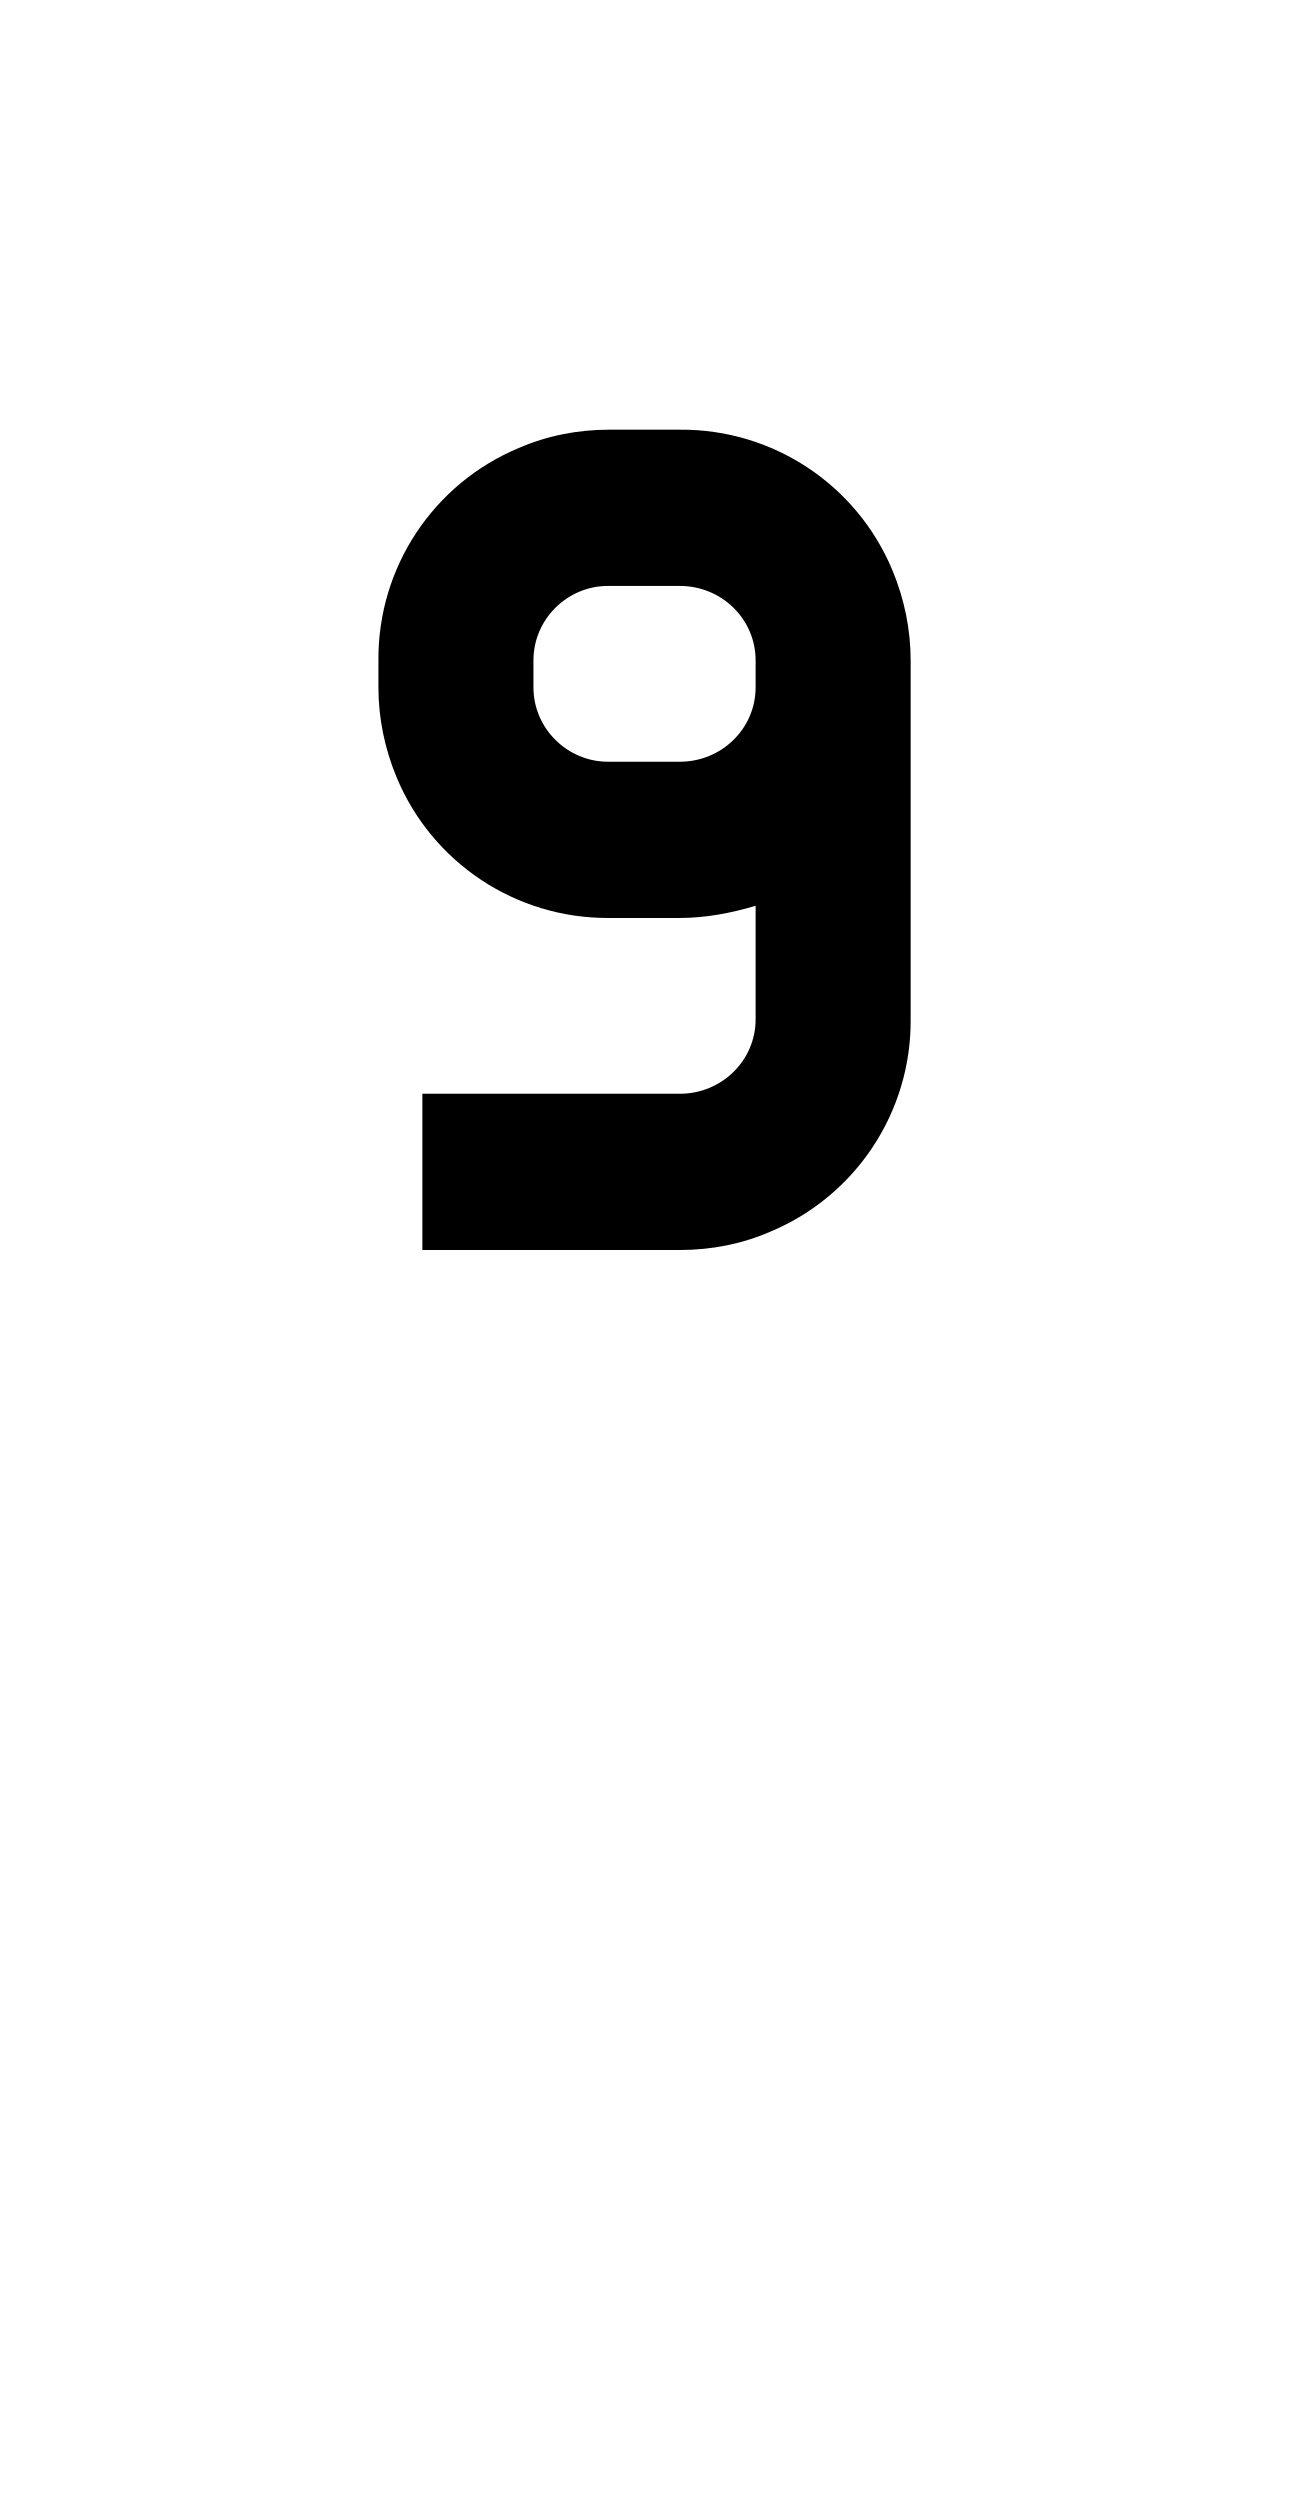
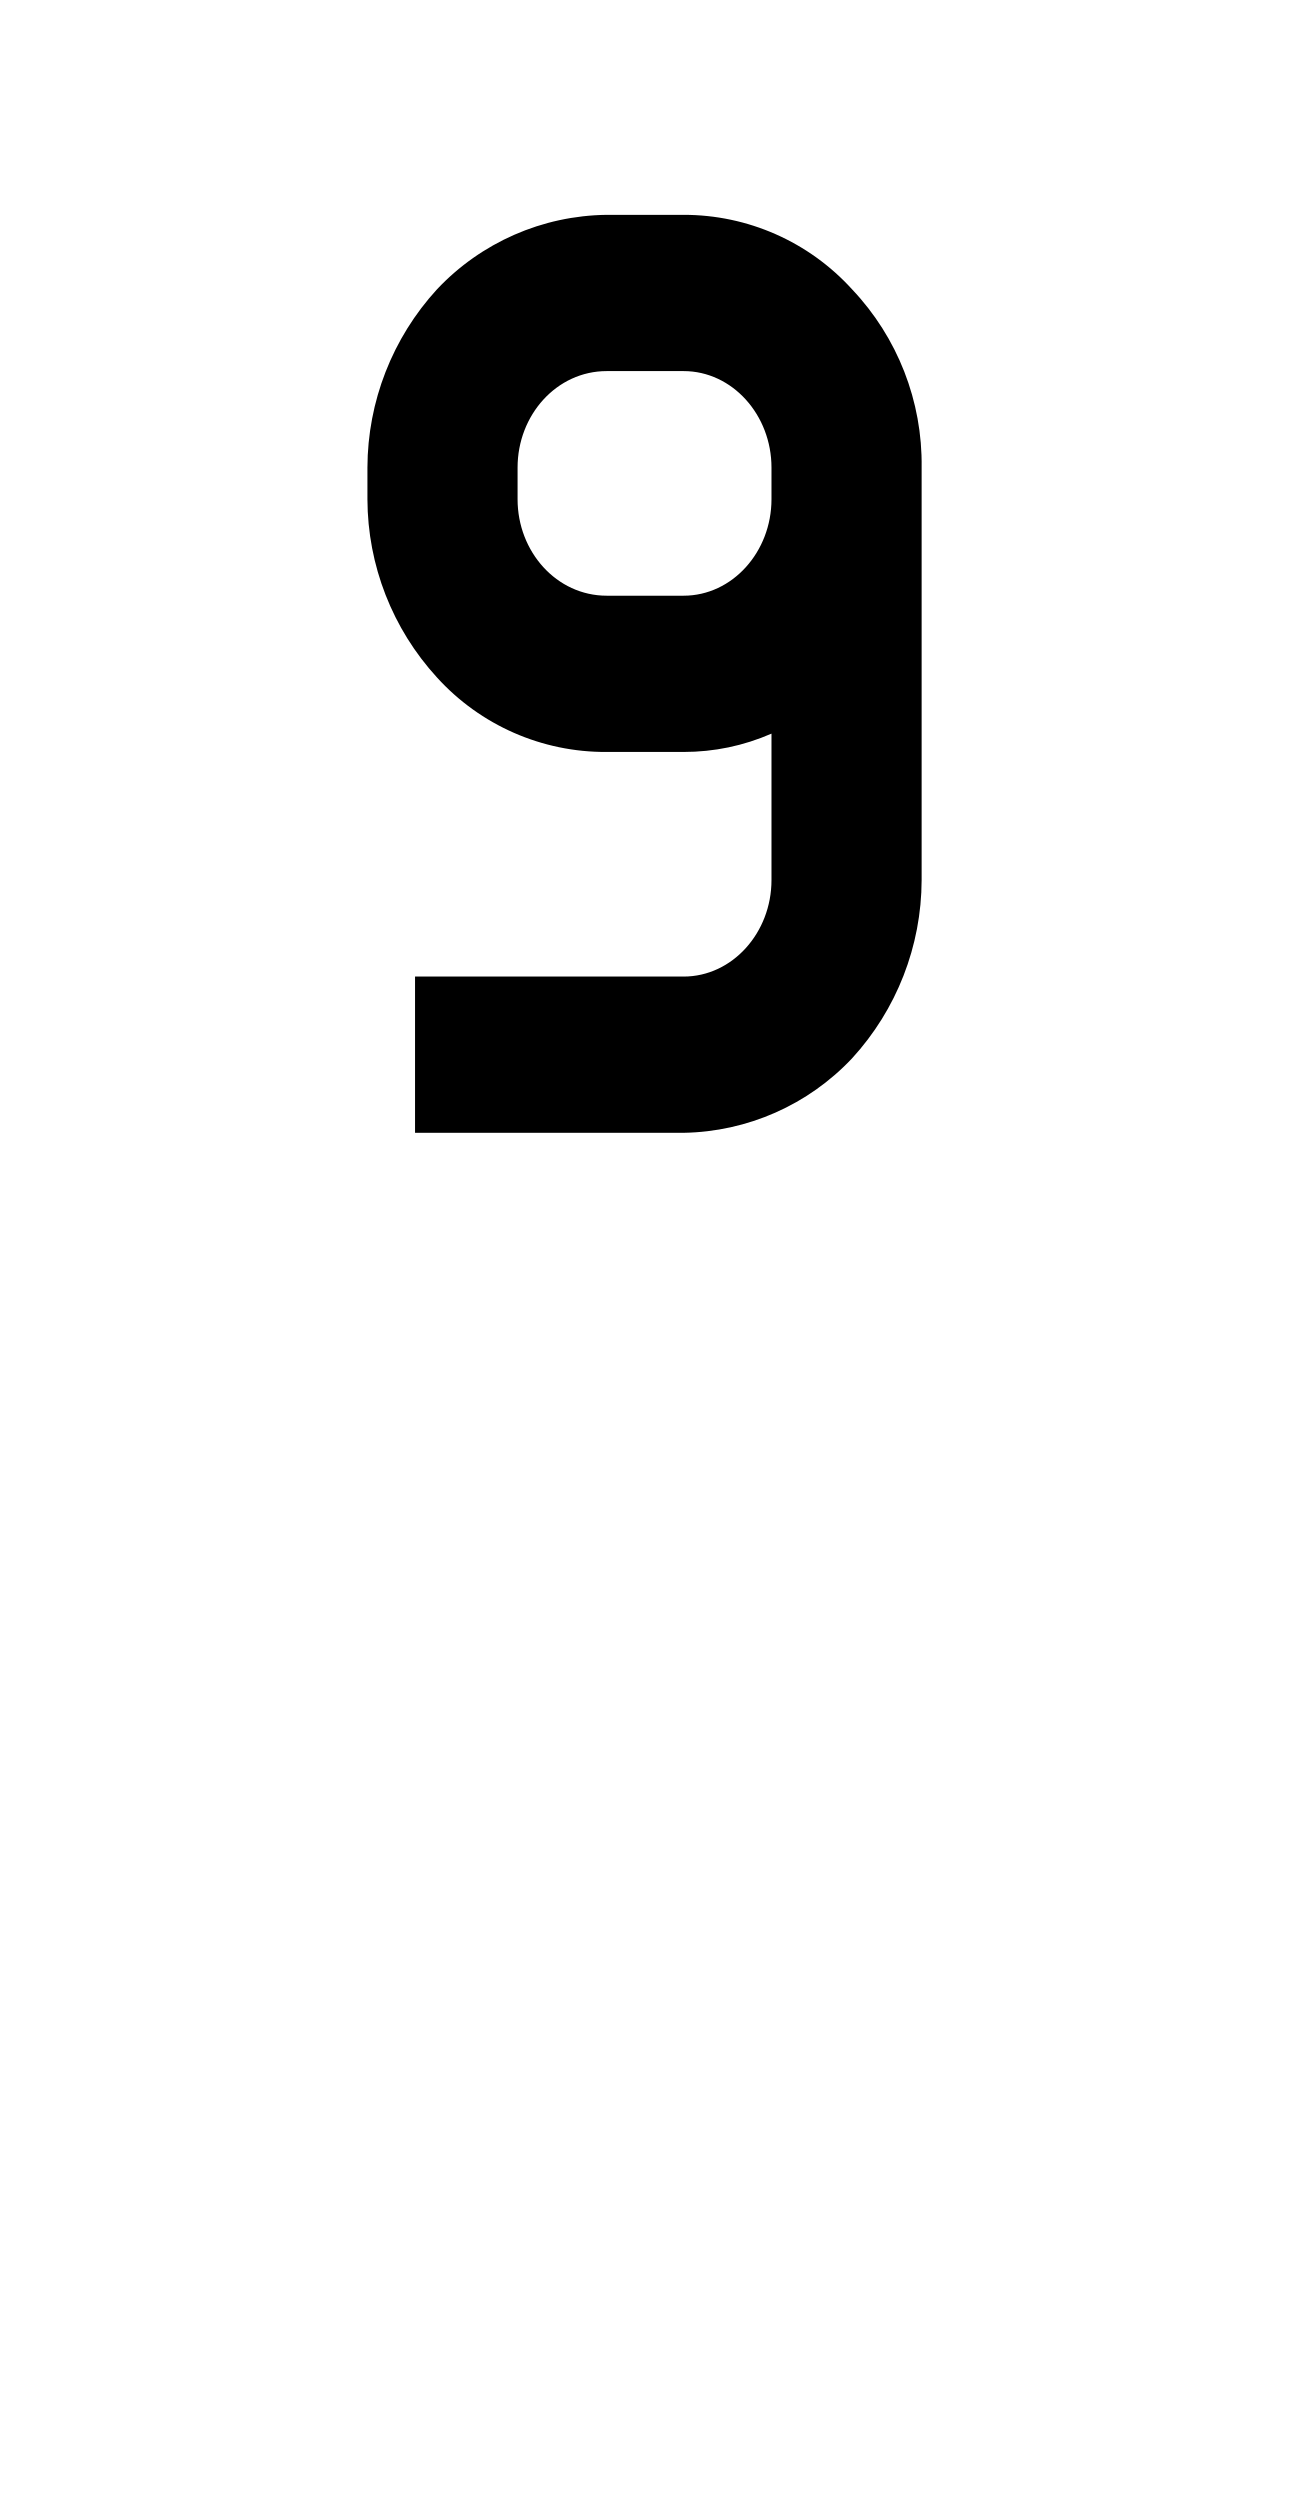
<svg xmlns="http://www.w3.org/2000/svg" viewBox="0 0 1056 2048">
-   <path d="M349 626a160 160 0 0 0 149 99h59a162 162 0 0 0 89-26v136c0 49-40 88-89 88H373l1 74h183a162 162 0 0 0 162-162V541a162 162 0 0 0-162-162h-59a162 162 0 0 0-161 162v22c0 22 4 43 12 63Zm149-174h59c49 1 89 40 89 89v22c0 49-40 88-89 88h-59c-48 0-88-39-88-88v-22c0-49 40-89 88-89Z" />
-   <path d="M557 1024H346V896h211c34 0 62-27 62-61v-93c-20 6-41 10-62 10h-59a187 187 0 0 1-173-115c-10-24-15-49-15-74v-22a187 187 0 0 1 115-174c23-10 48-15 74-15h58a187 187 0 0 1 174 115c10 24 15 49 15 74v294a187 187 0 0 1-115 174c-23 10-48 15-74 15Zm-157-54h157a135 135 0 0 0 135-135V541a135 135 0 0 0-135-135h-59a135 135 0 0 0-134 135v22a135 135 0 0 0 135 135h58a135 135 0 0 0 74-22l42-27v186c0 64-52 115-116 115H401v20Zm157-292h-59c-63 0-115-51-115-115v-22c0-64 52-115 115-115h59c64 0 116 51 116 115v22c0 64-52 115-116 115Zm-59-198c-33 0-61 27-61 61v22c0 34 28 61 61 61h59c34 0 62-27 62-61v-22c0-34-28-61-62-61h-59Z" />
+   <path d="M337 481a185 185 0 0 0 92 99c21 9 44 14 67 14h64a163 163 0 0 0 94-30v157c0 55-42 101-94 101H362v84h198a173 173 0 0 0 123-54 187 187 0 0 0 50-132V383a195 195 0 0 0-51-131 172 172 0 0 0-122-54h-63a173 173 0 0 0-123 54 187 187 0 0 0-51 131v26c0 25 4 49 14 72Zm159-199h63c53 0 95 46 95 101v26c0 55-42 101-94 101h-64c-52 0-94-46-94-101v-26c0-55 42-101 94-101Z" />
+   <path d="M560 928H340V800h220c40 0 72-36 72-79V601c-23 10-47 15-72 15h-63a186 186 0 0 1-139-61 217 217 0 0 1-57-146v-26a217 217 0 0 1 57-146 194 194 0 0 1 139-61h63a186 186 0 0 1 138 61 208 208 0 0 1 57 146v338a217 217 0 0 1-57 146 194 194 0 0 1-138 61Zm-176-44h176a142 142 0 0 0 106-47 164 164 0 0 0 45-116V383a174 174 0 0 0-45-116 149 149 0 0 0-106-47h-63a142 142 0 0 0-107 47 164 164 0 0 0-45 116v26a164 164 0 0 0 45 116 149 149 0 0 0 107 47h63a142 142 0 0 0 82-26l34-24v199c0 67-52 123-116 123H384v40Zm176-352h-63c-65 0-117-55-117-123v-26c0-67 52-123 117-123h63c64 0 116 56 116 123v26c0 68-52 123-116 123Zm-63-228c-41 0-73 36-73 79v26c0 43 32 79 73 79h63c40 0 72-36 72-79v-26c0-43-32-79-72-79h-63Z" />
</svg>
